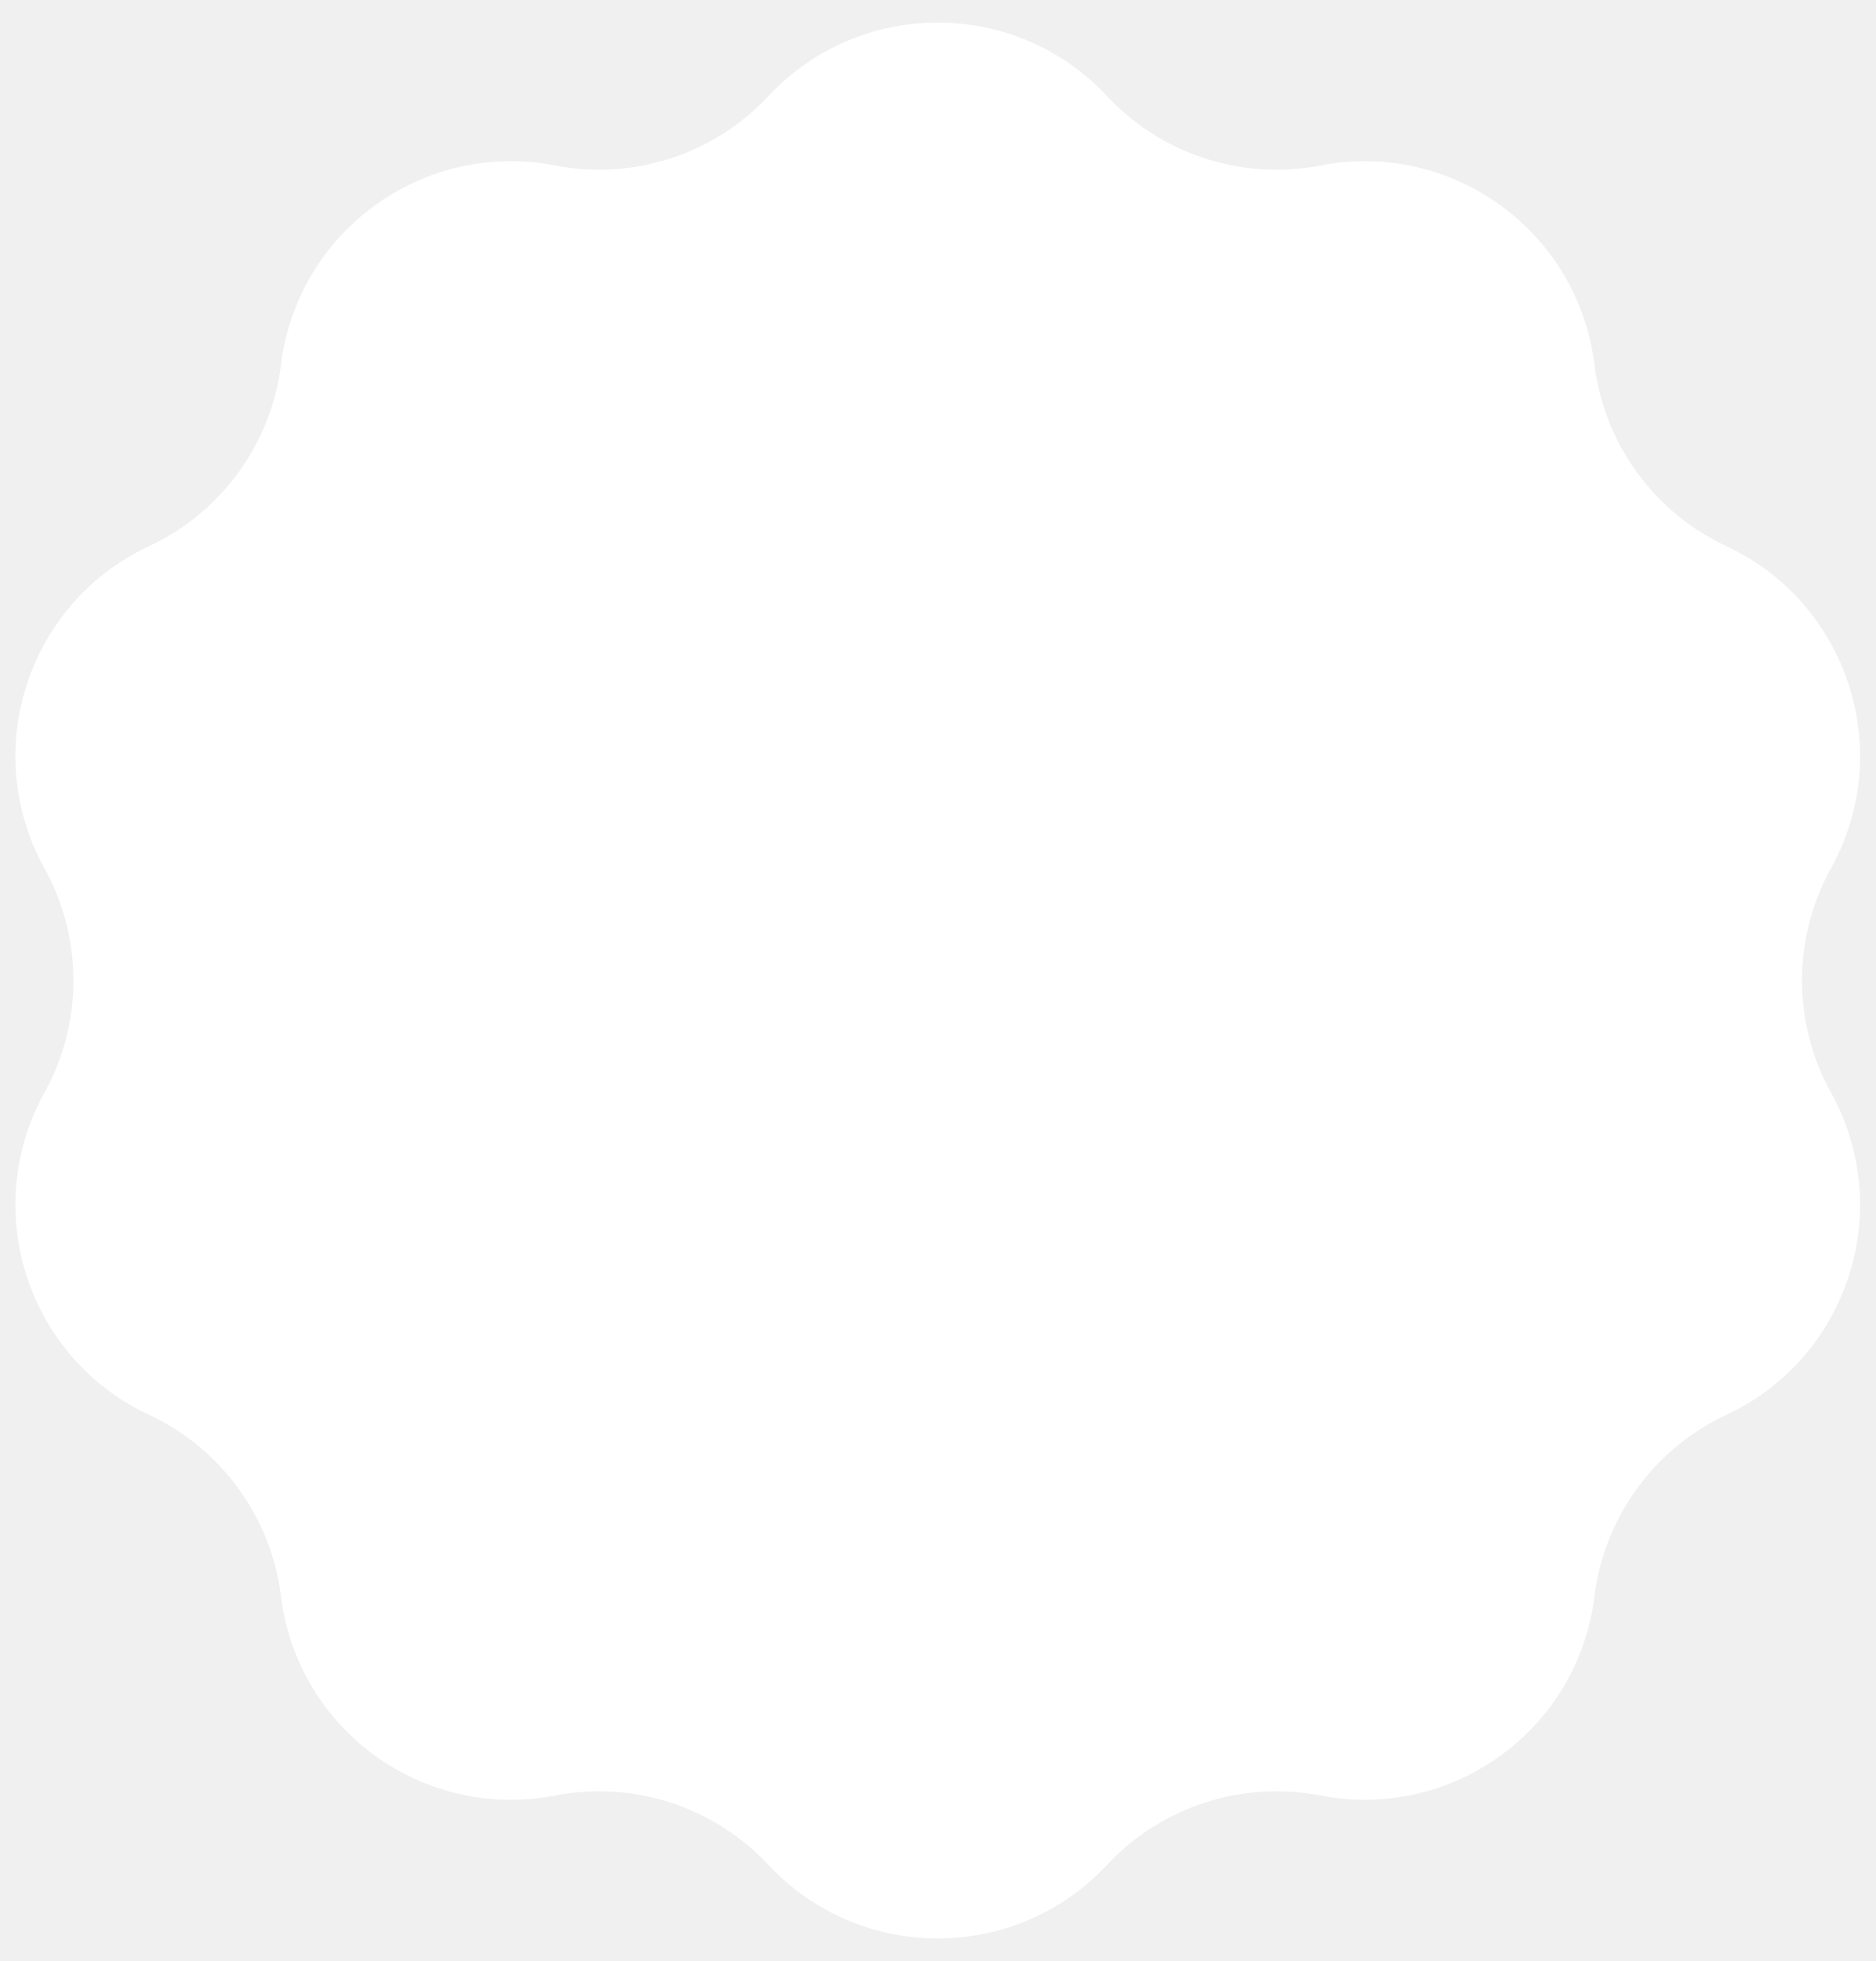
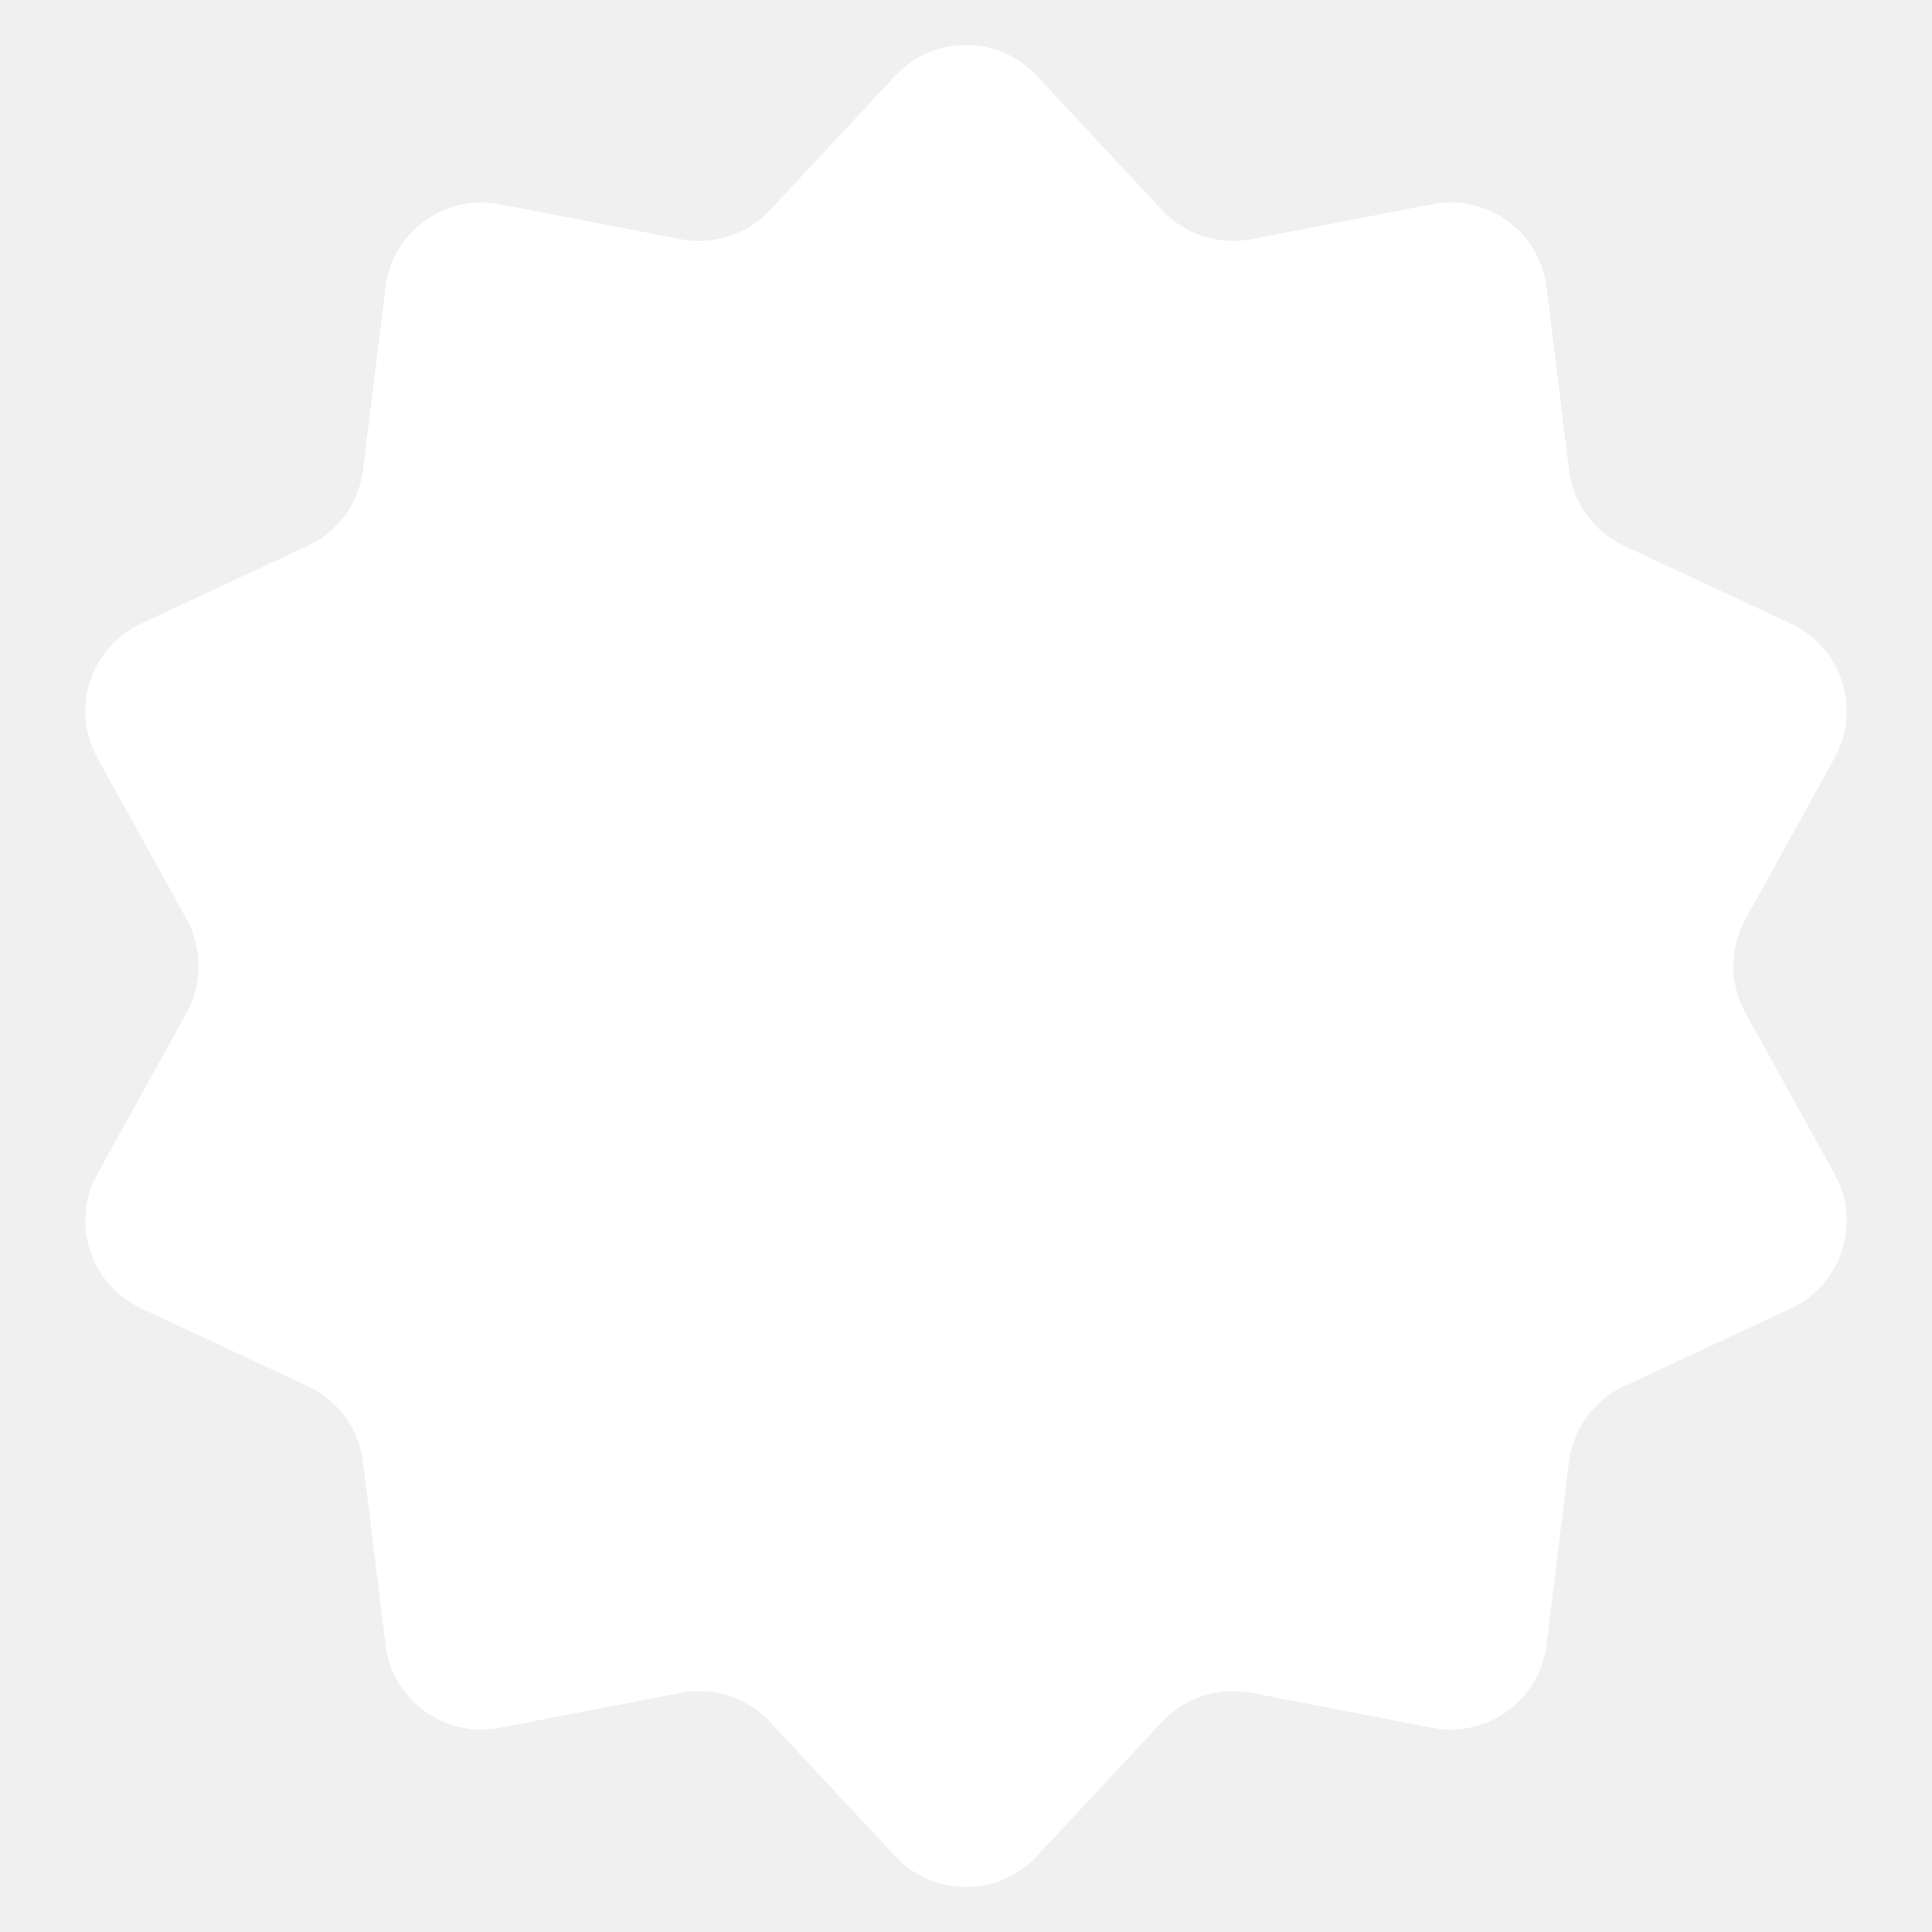
- <svg xmlns="http://www.w3.org/2000/svg" width="44" height="46" viewBox="0 0 44 46" fill="none">
-   <path d="M18.027 2.255C20.176 -0.046 23.824 -0.046 25.973 2.255V2.255C27.25 3.624 29.142 4.238 30.979 3.882V3.882C34.07 3.283 37.022 5.428 37.407 8.552V8.552C37.637 10.41 38.806 12.019 40.502 12.811V12.811C43.354 14.143 44.482 17.613 42.957 20.368V20.368C42.05 22.006 42.05 23.994 42.957 25.632V25.632C44.482 28.387 43.354 31.857 40.502 33.189V33.189C38.806 33.981 37.637 35.59 37.407 37.448V37.448C37.022 40.572 34.07 42.717 30.979 42.118V42.118C29.142 41.762 27.25 42.377 25.973 43.745V43.745C23.824 46.046 20.176 46.046 18.027 43.745V43.745C16.75 42.377 14.858 41.762 13.021 42.118V42.118C9.93 42.717 6.978 40.572 6.593 37.448V37.448C6.363 35.59 5.194 33.981 3.498 33.189V33.189C0.646 31.857 -0.482 28.387 1.043 25.632V25.632C1.95 23.994 1.95 22.006 1.043 20.368V20.368C-0.482 17.613 0.646 14.143 3.498 12.811V12.811C5.194 12.019 6.363 10.41 6.593 8.552V8.552C6.978 5.428 9.93 3.283 13.021 3.882V3.882C14.858 4.238 16.75 3.624 18.027 2.255V2.255Z" fill="white" />
+ <svg xmlns="http://www.w3.org/2000/svg" width="10" height="10" viewBox="0 0 10 10" fill="none">
+   <path d="M4.635 0.391C4.832 0.18 5.168 0.18 5.365 0.391L6.016 1.089C6.134 1.214 6.308 1.271 6.477 1.238L7.413 1.057C7.697 1.002 7.969 1.199 8.005 1.486L8.121 2.433C8.142 2.604 8.25 2.752 8.406 2.825L9.27 3.228C9.532 3.351 9.636 3.67 9.496 3.923L9.034 4.758C8.951 4.909 8.951 5.091 9.034 5.242L9.496 6.077C9.636 6.33 9.532 6.649 9.27 6.772L8.406 7.175C8.25 7.248 8.142 7.396 8.121 7.567L8.005 8.514C7.969 8.801 7.697 8.998 7.413 8.943L6.477 8.762C6.308 8.729 6.134 8.786 6.016 8.911L5.365 9.609C5.168 9.82 4.832 9.82 4.635 9.609L3.984 8.911C3.866 8.786 3.692 8.729 3.523 8.762L2.587 8.943C2.303 8.998 2.031 8.801 1.996 8.514L1.879 7.567C1.858 7.396 1.75 7.248 1.594 7.175L0.73 6.772C0.468 6.649 0.364 6.33 0.504 6.077L0.966 5.242C1.049 5.091 1.049 4.909 0.966 4.758L0.504 3.923C0.364 3.67 0.468 3.351 0.73 3.228L1.594 2.825C1.75 2.752 1.858 2.604 1.879 2.433L1.996 1.486C2.031 1.199 2.303 1.002 2.587 1.057L3.523 1.238C3.692 1.271 3.866 1.214 3.984 1.089L4.635 0.391Z" fill="white" />
</svg>
